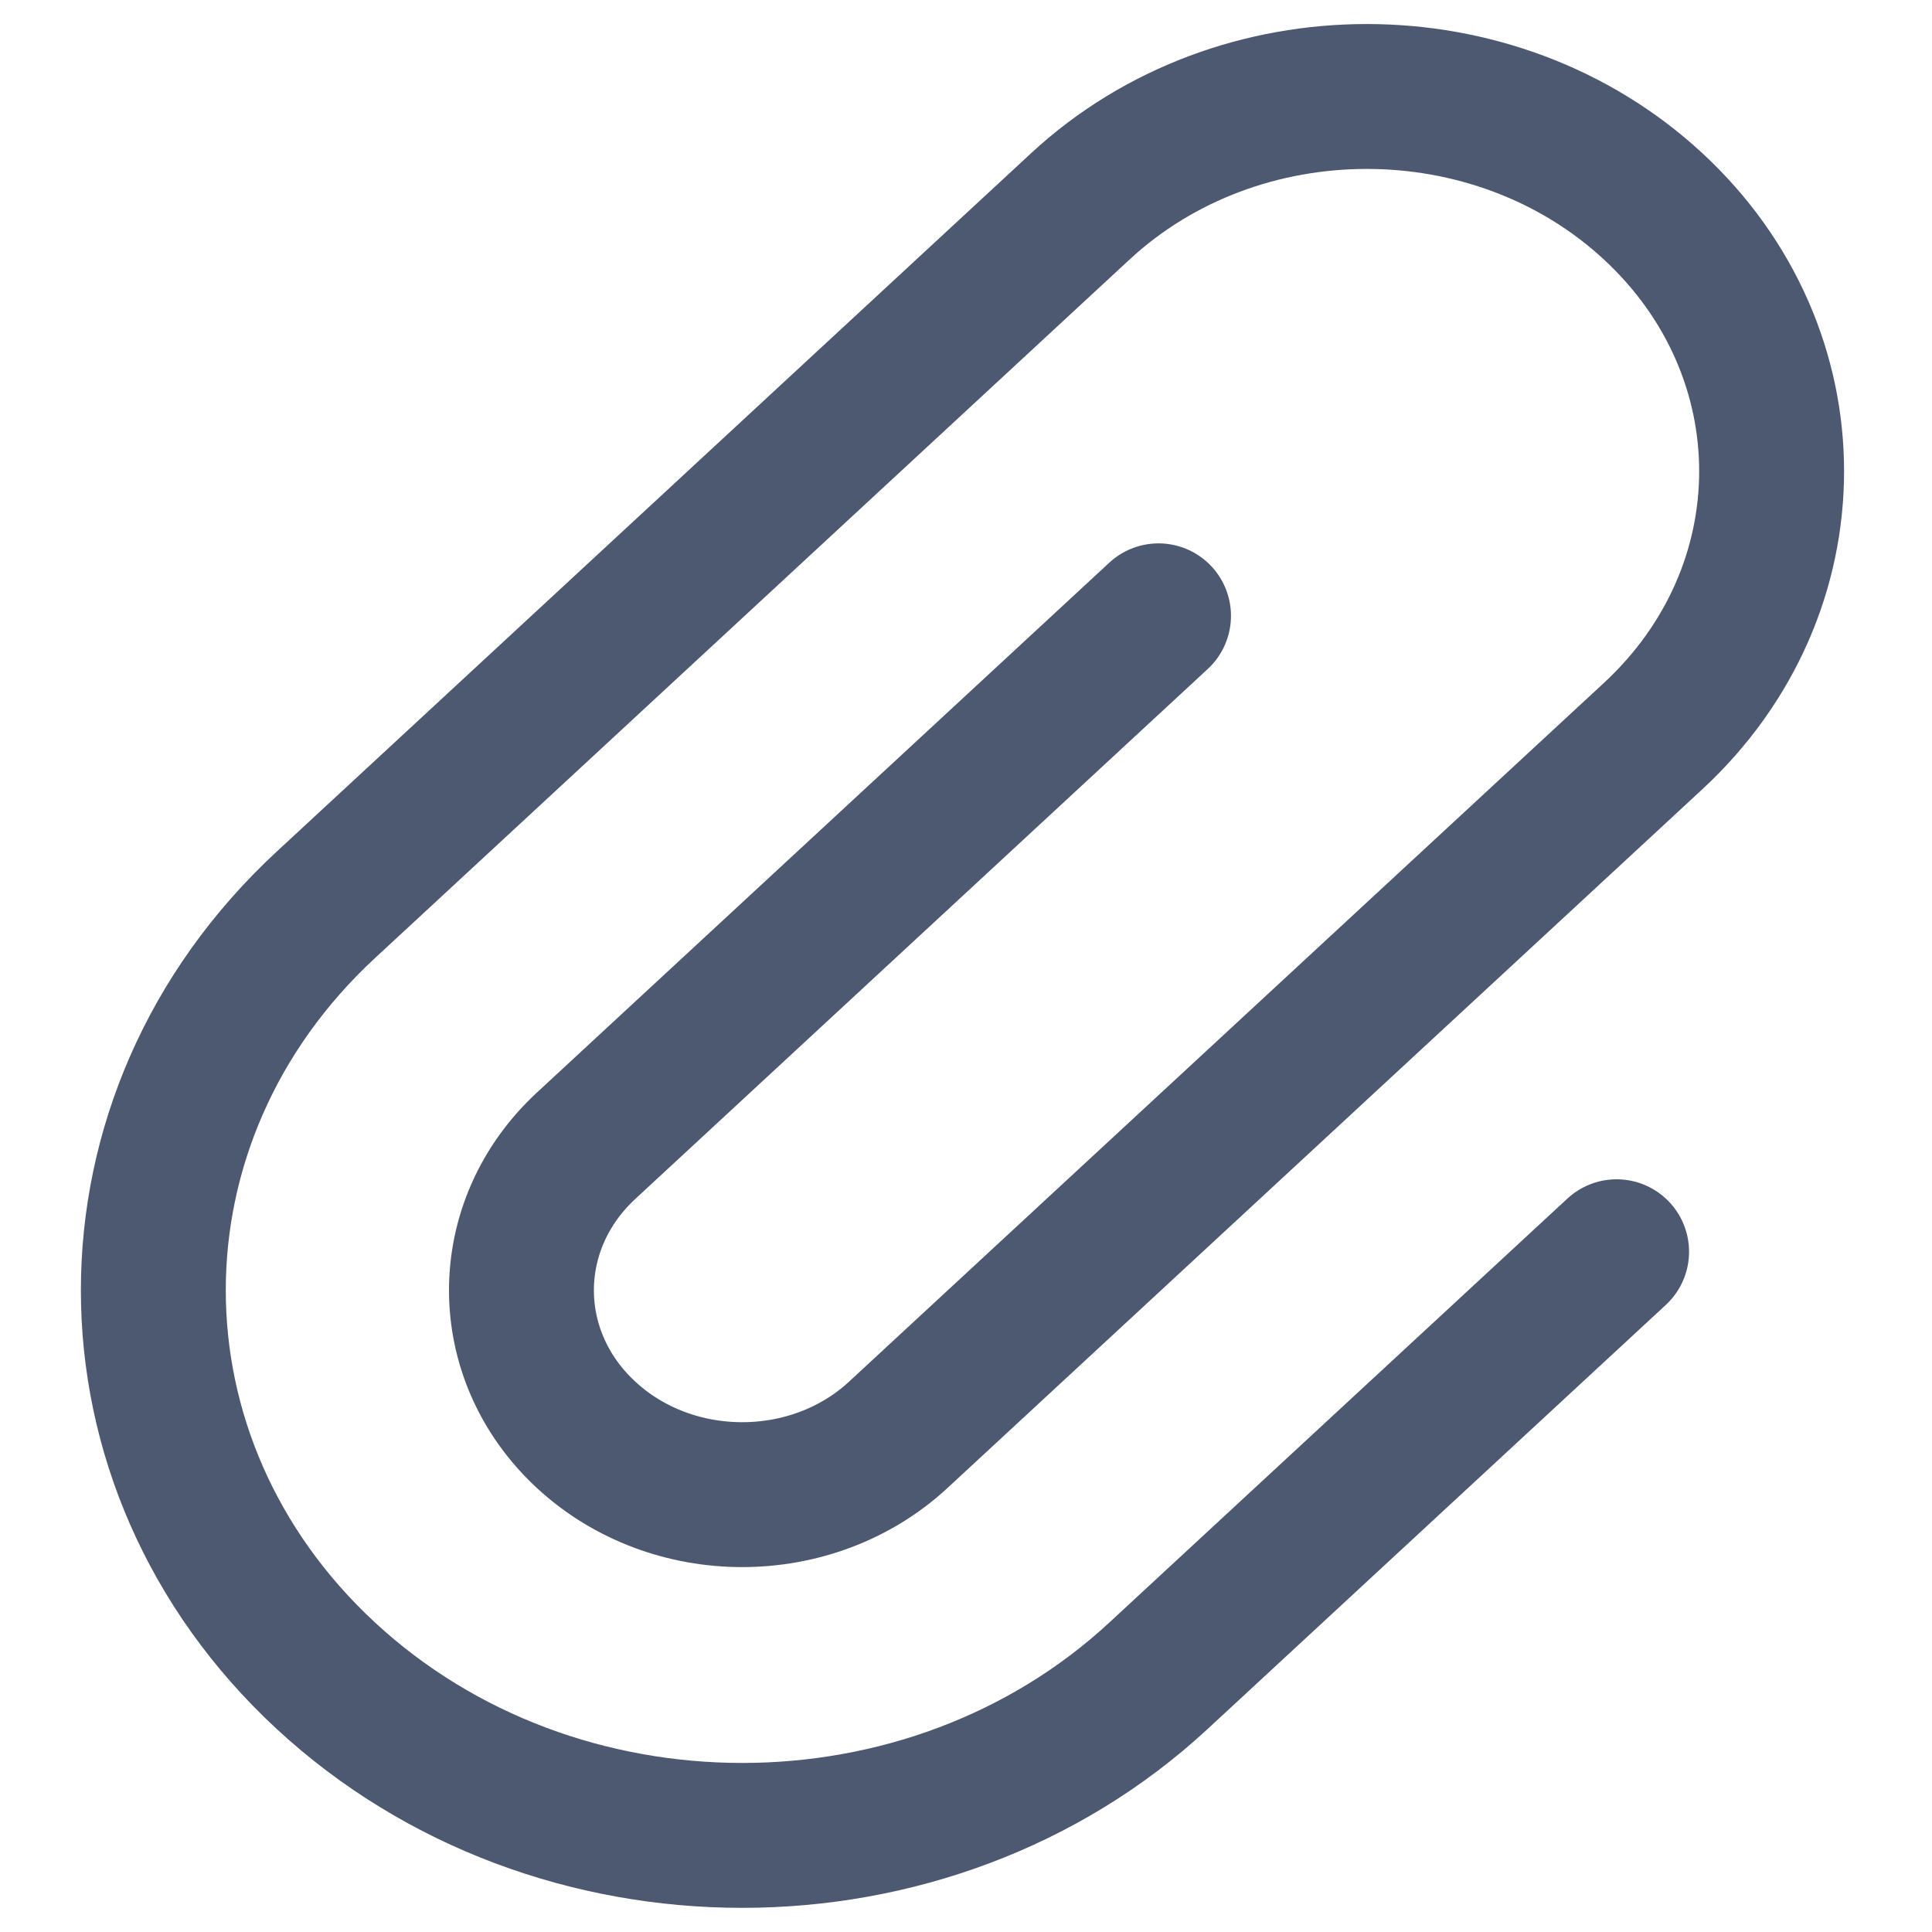
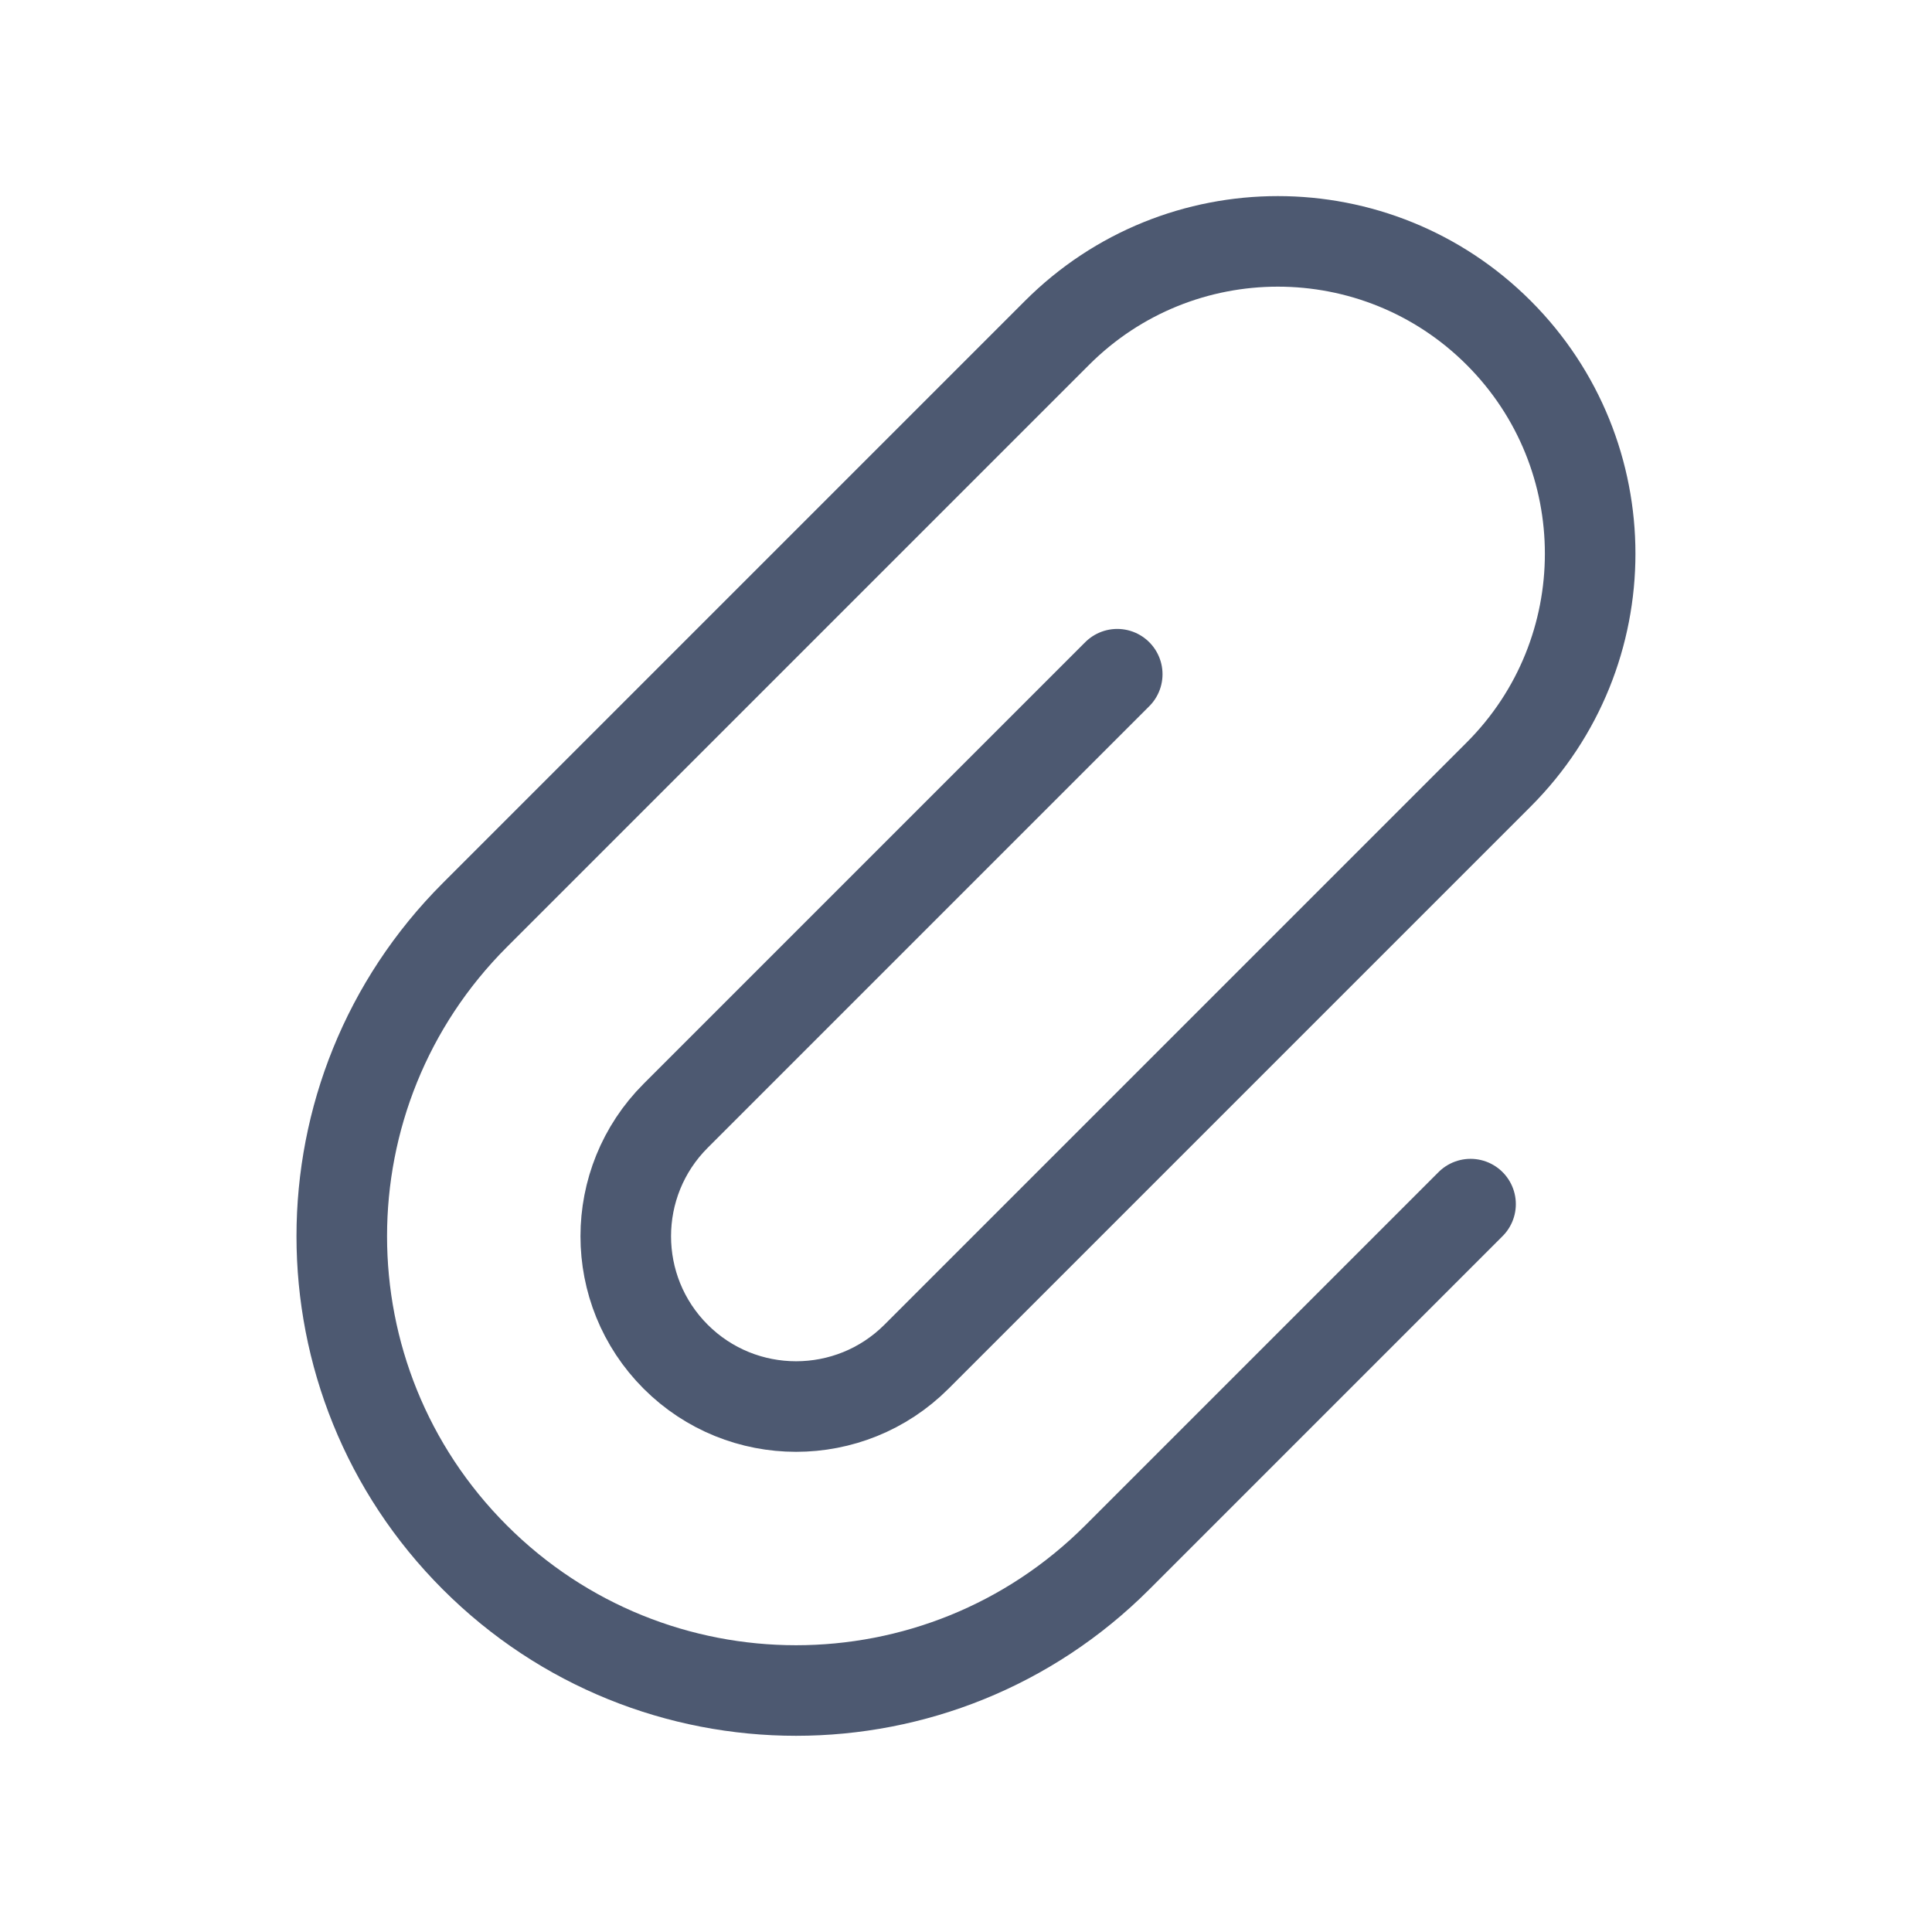
- <svg xmlns="http://www.w3.org/2000/svg" width="20" height="20" viewBox="0 0 20 20" fill="none">
-   <path d="M11.993 6.375L6.067 11.861C5.175 12.687 5.175 14.027 6.067 14.853C6.959 15.679 8.407 15.679 9.299 14.853L17.112 7.621C18.749 6.106 18.749 3.65 17.112 2.135C15.475 0.62 12.822 0.62 11.185 2.135L3.373 9.367C0.992 11.571 0.992 15.143 3.373 17.347C5.754 19.551 9.613 19.551 11.993 17.347L16.735 12.958" stroke="#4D5971" stroke-width="1.5" stroke-linecap="round" stroke-linejoin="round" />
+ <svg xmlns="http://www.w3.org/2000/svg" width="32" height="32" viewBox="0 0 32 32" fill="none">
+   <path d="M18.505 11.167L11.191 18.481C10.089 19.583 10.089 21.369 11.191 22.471C12.292 23.572 14.079 23.572 15.18 22.471L24.823 12.828C26.843 10.808 26.843 7.533 24.823 5.513C22.802 3.493 19.528 3.493 17.508 5.513L7.865 15.156C4.926 18.095 4.926 22.857 7.865 25.796C10.804 28.735 15.566 28.735 18.505 25.796L24.357 19.944" stroke="#4D5971" stroke-width="1.5" stroke-linecap="round" stroke-linejoin="round" />
</svg>
